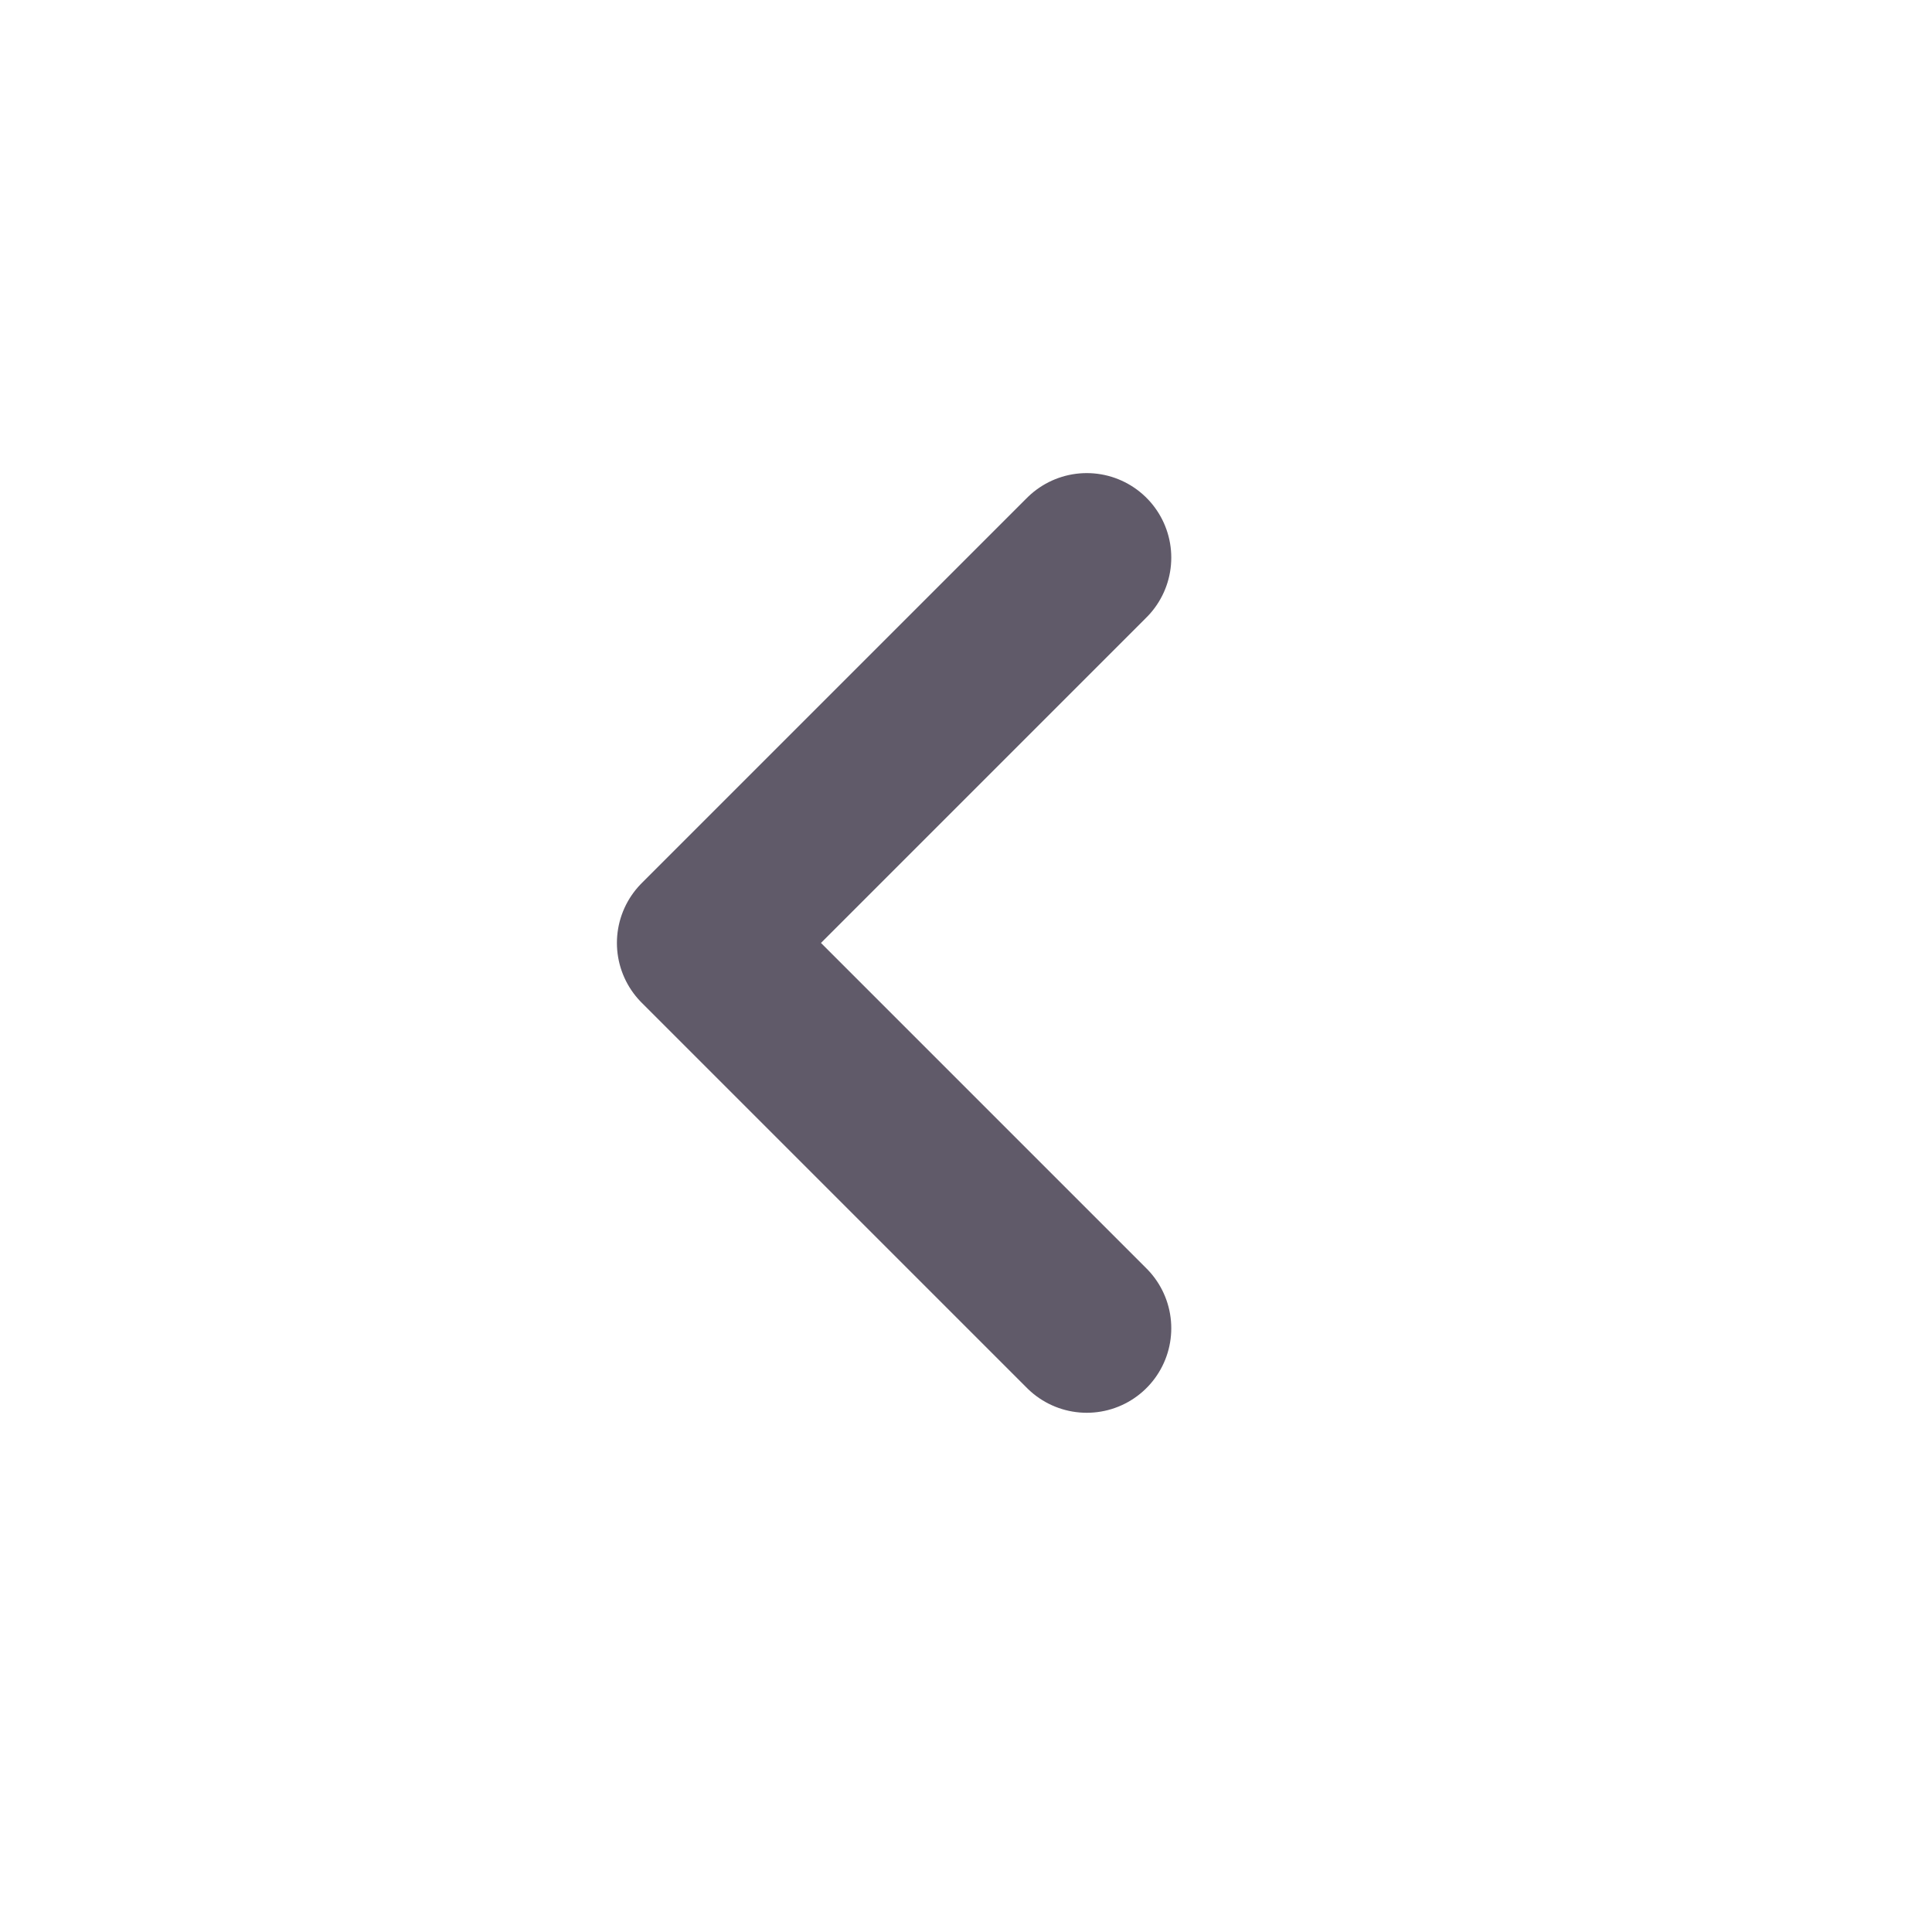
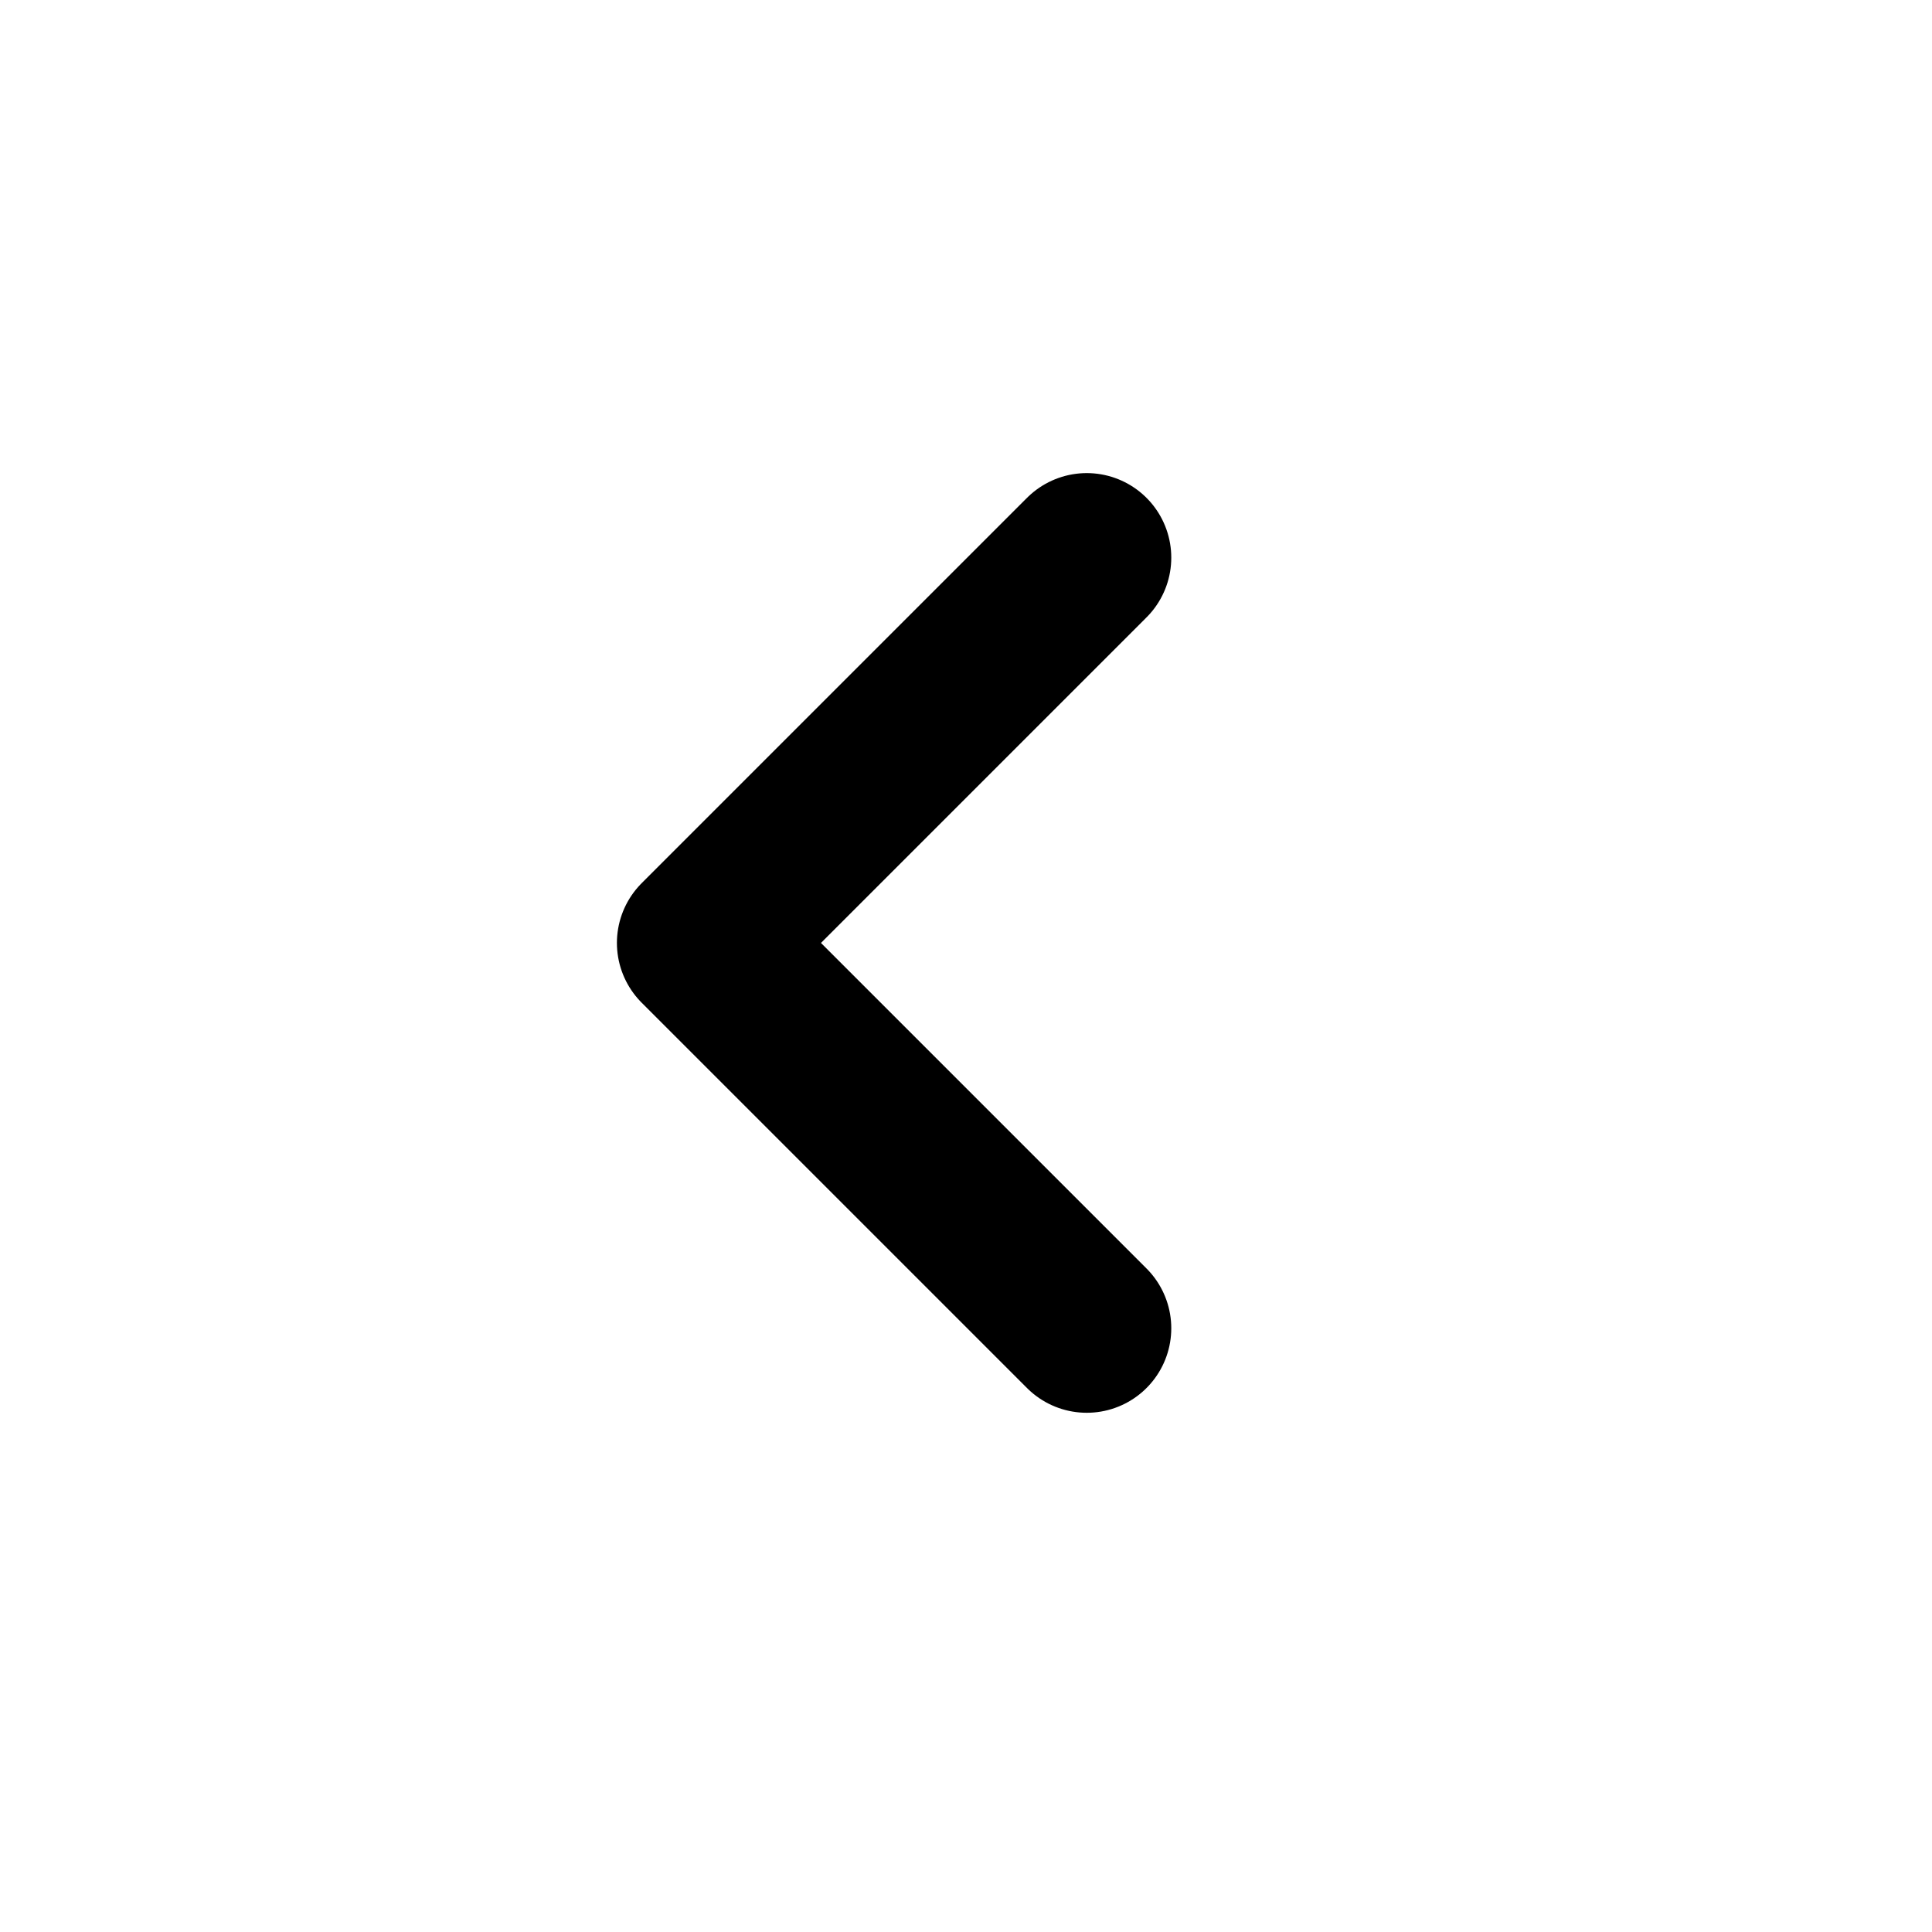
<svg xmlns="http://www.w3.org/2000/svg" width="16" height="16" viewBox="0 0 16 16" fill="none">
-   <path d="M9 11L5.809 7.809L9 4.618" stroke="#605A69" stroke-width="1.4" stroke-linecap="round" stroke-linejoin="round" />
+   <path d="M9 11L5.809 7.809L9 4.618" stroke="currentColor" stroke-width="1.4" stroke-linecap="round" stroke-linejoin="round" />
</svg>
